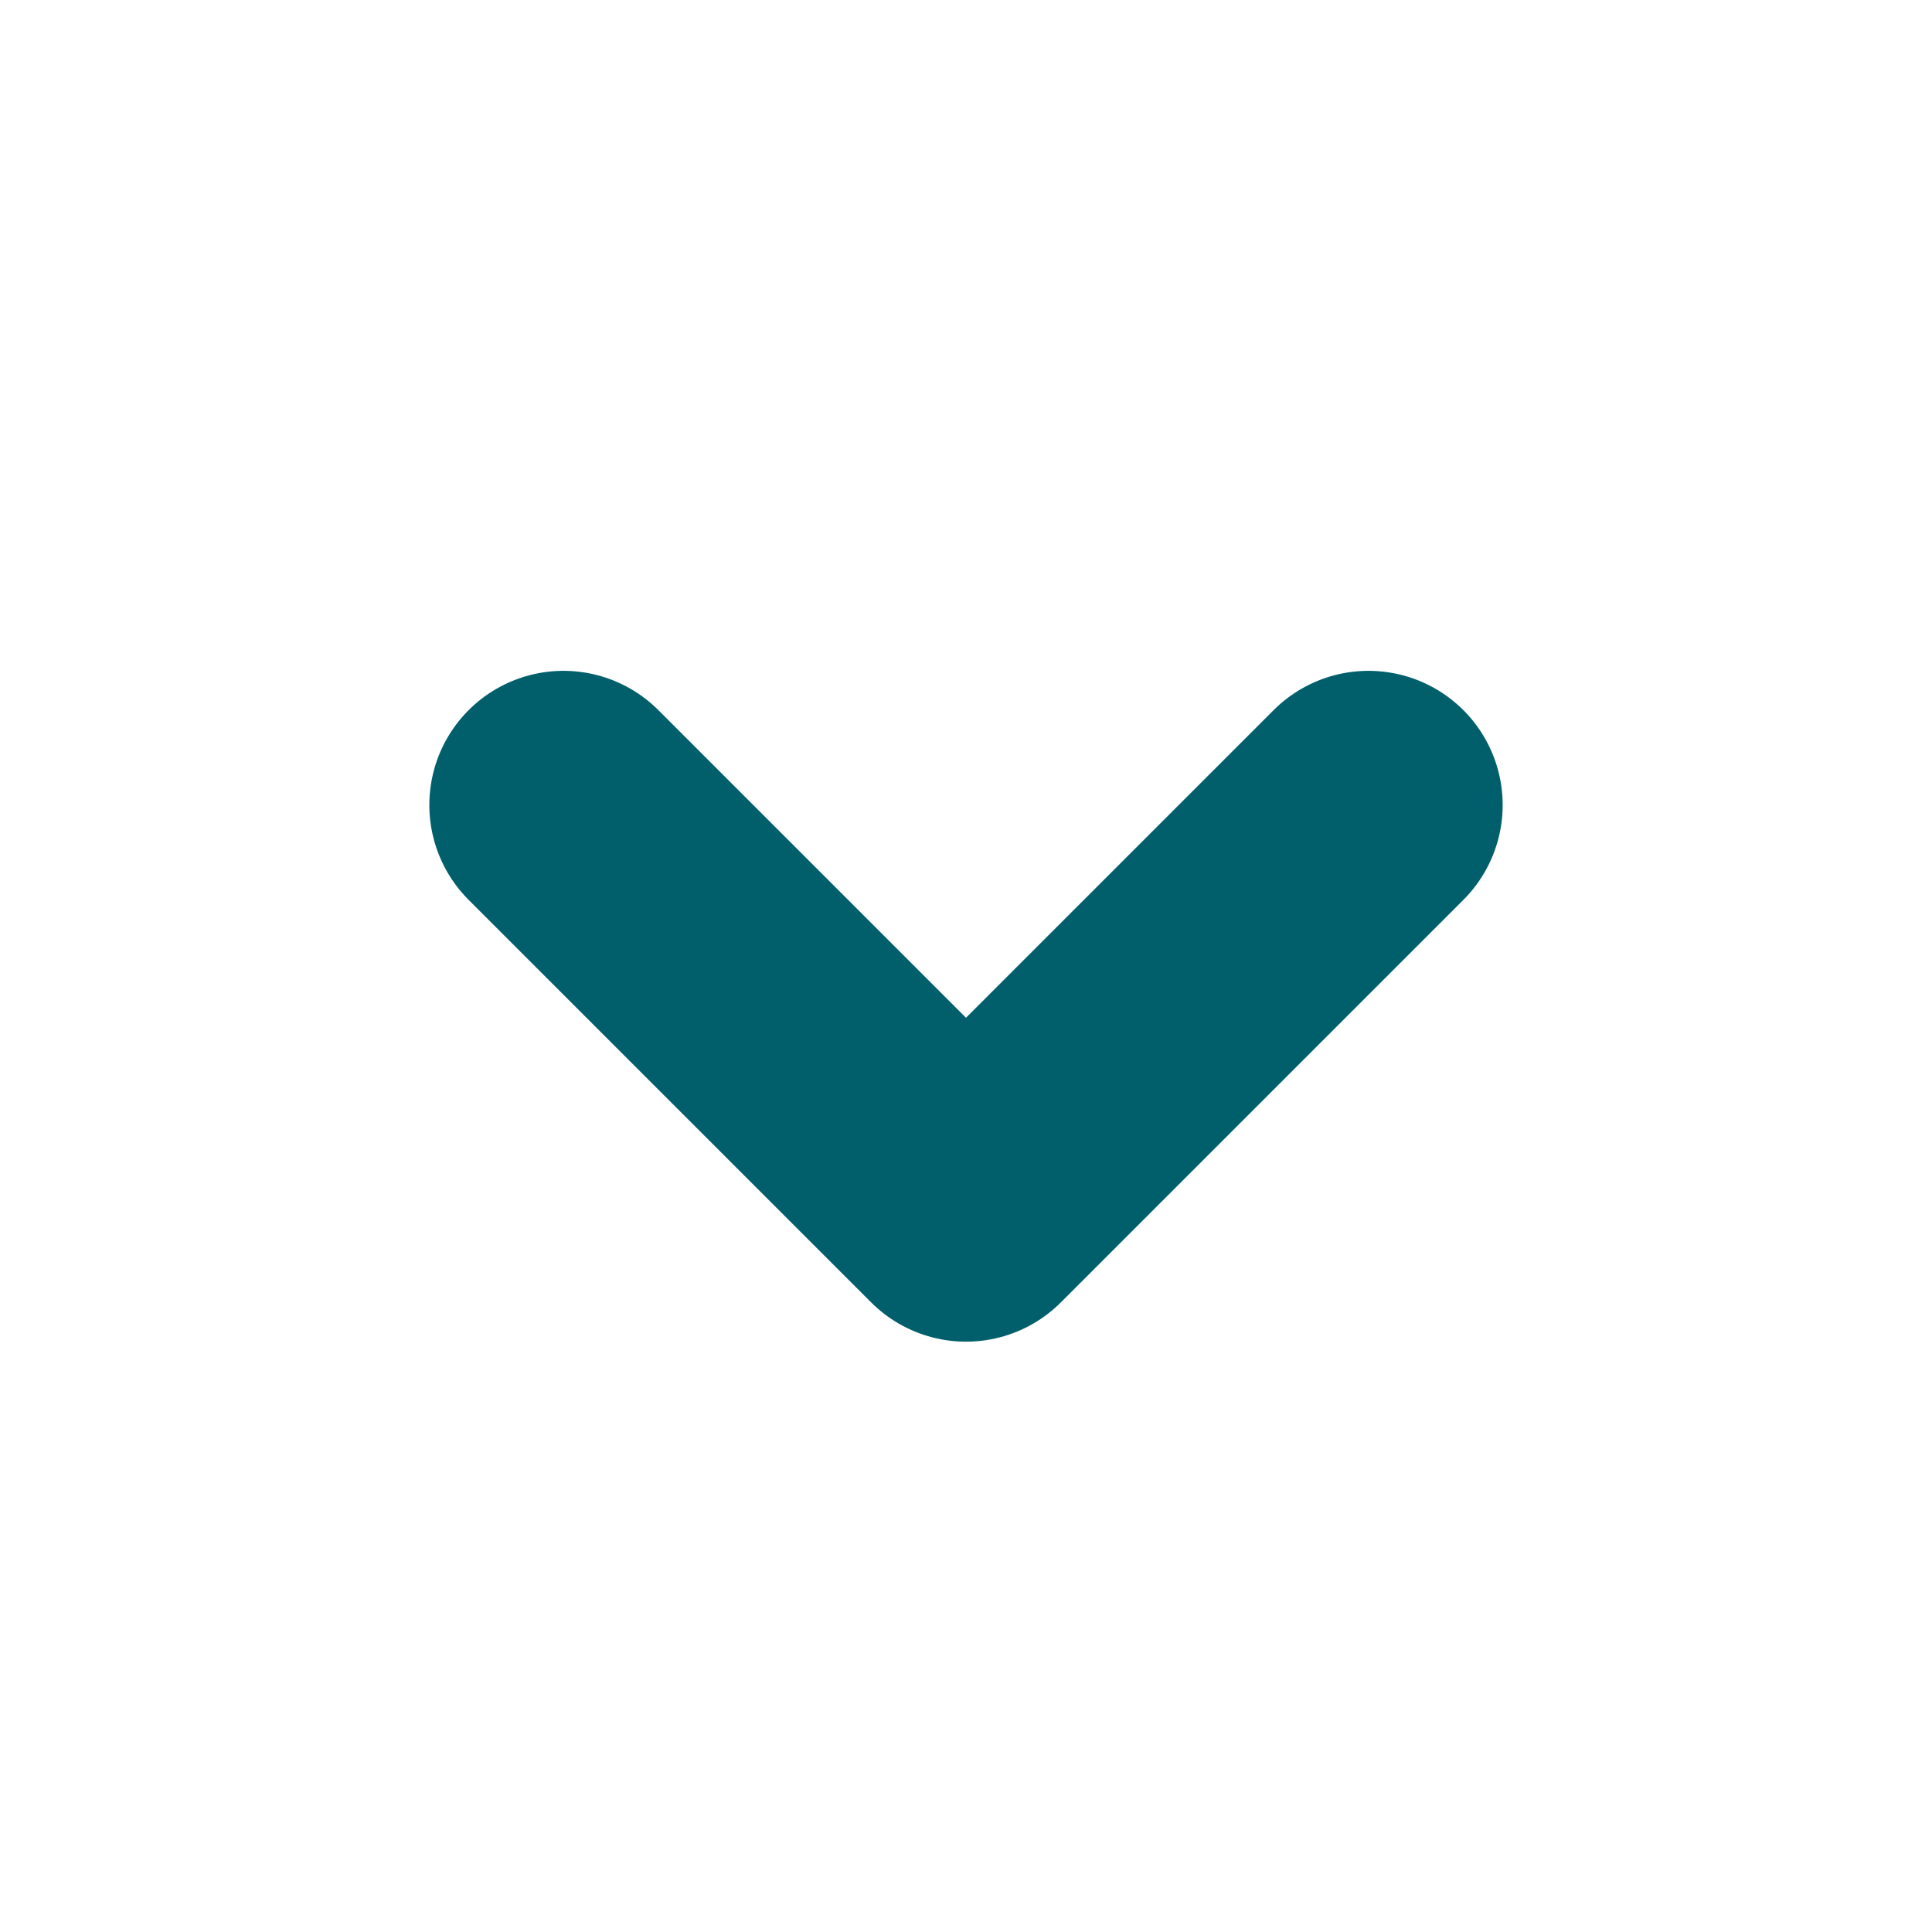
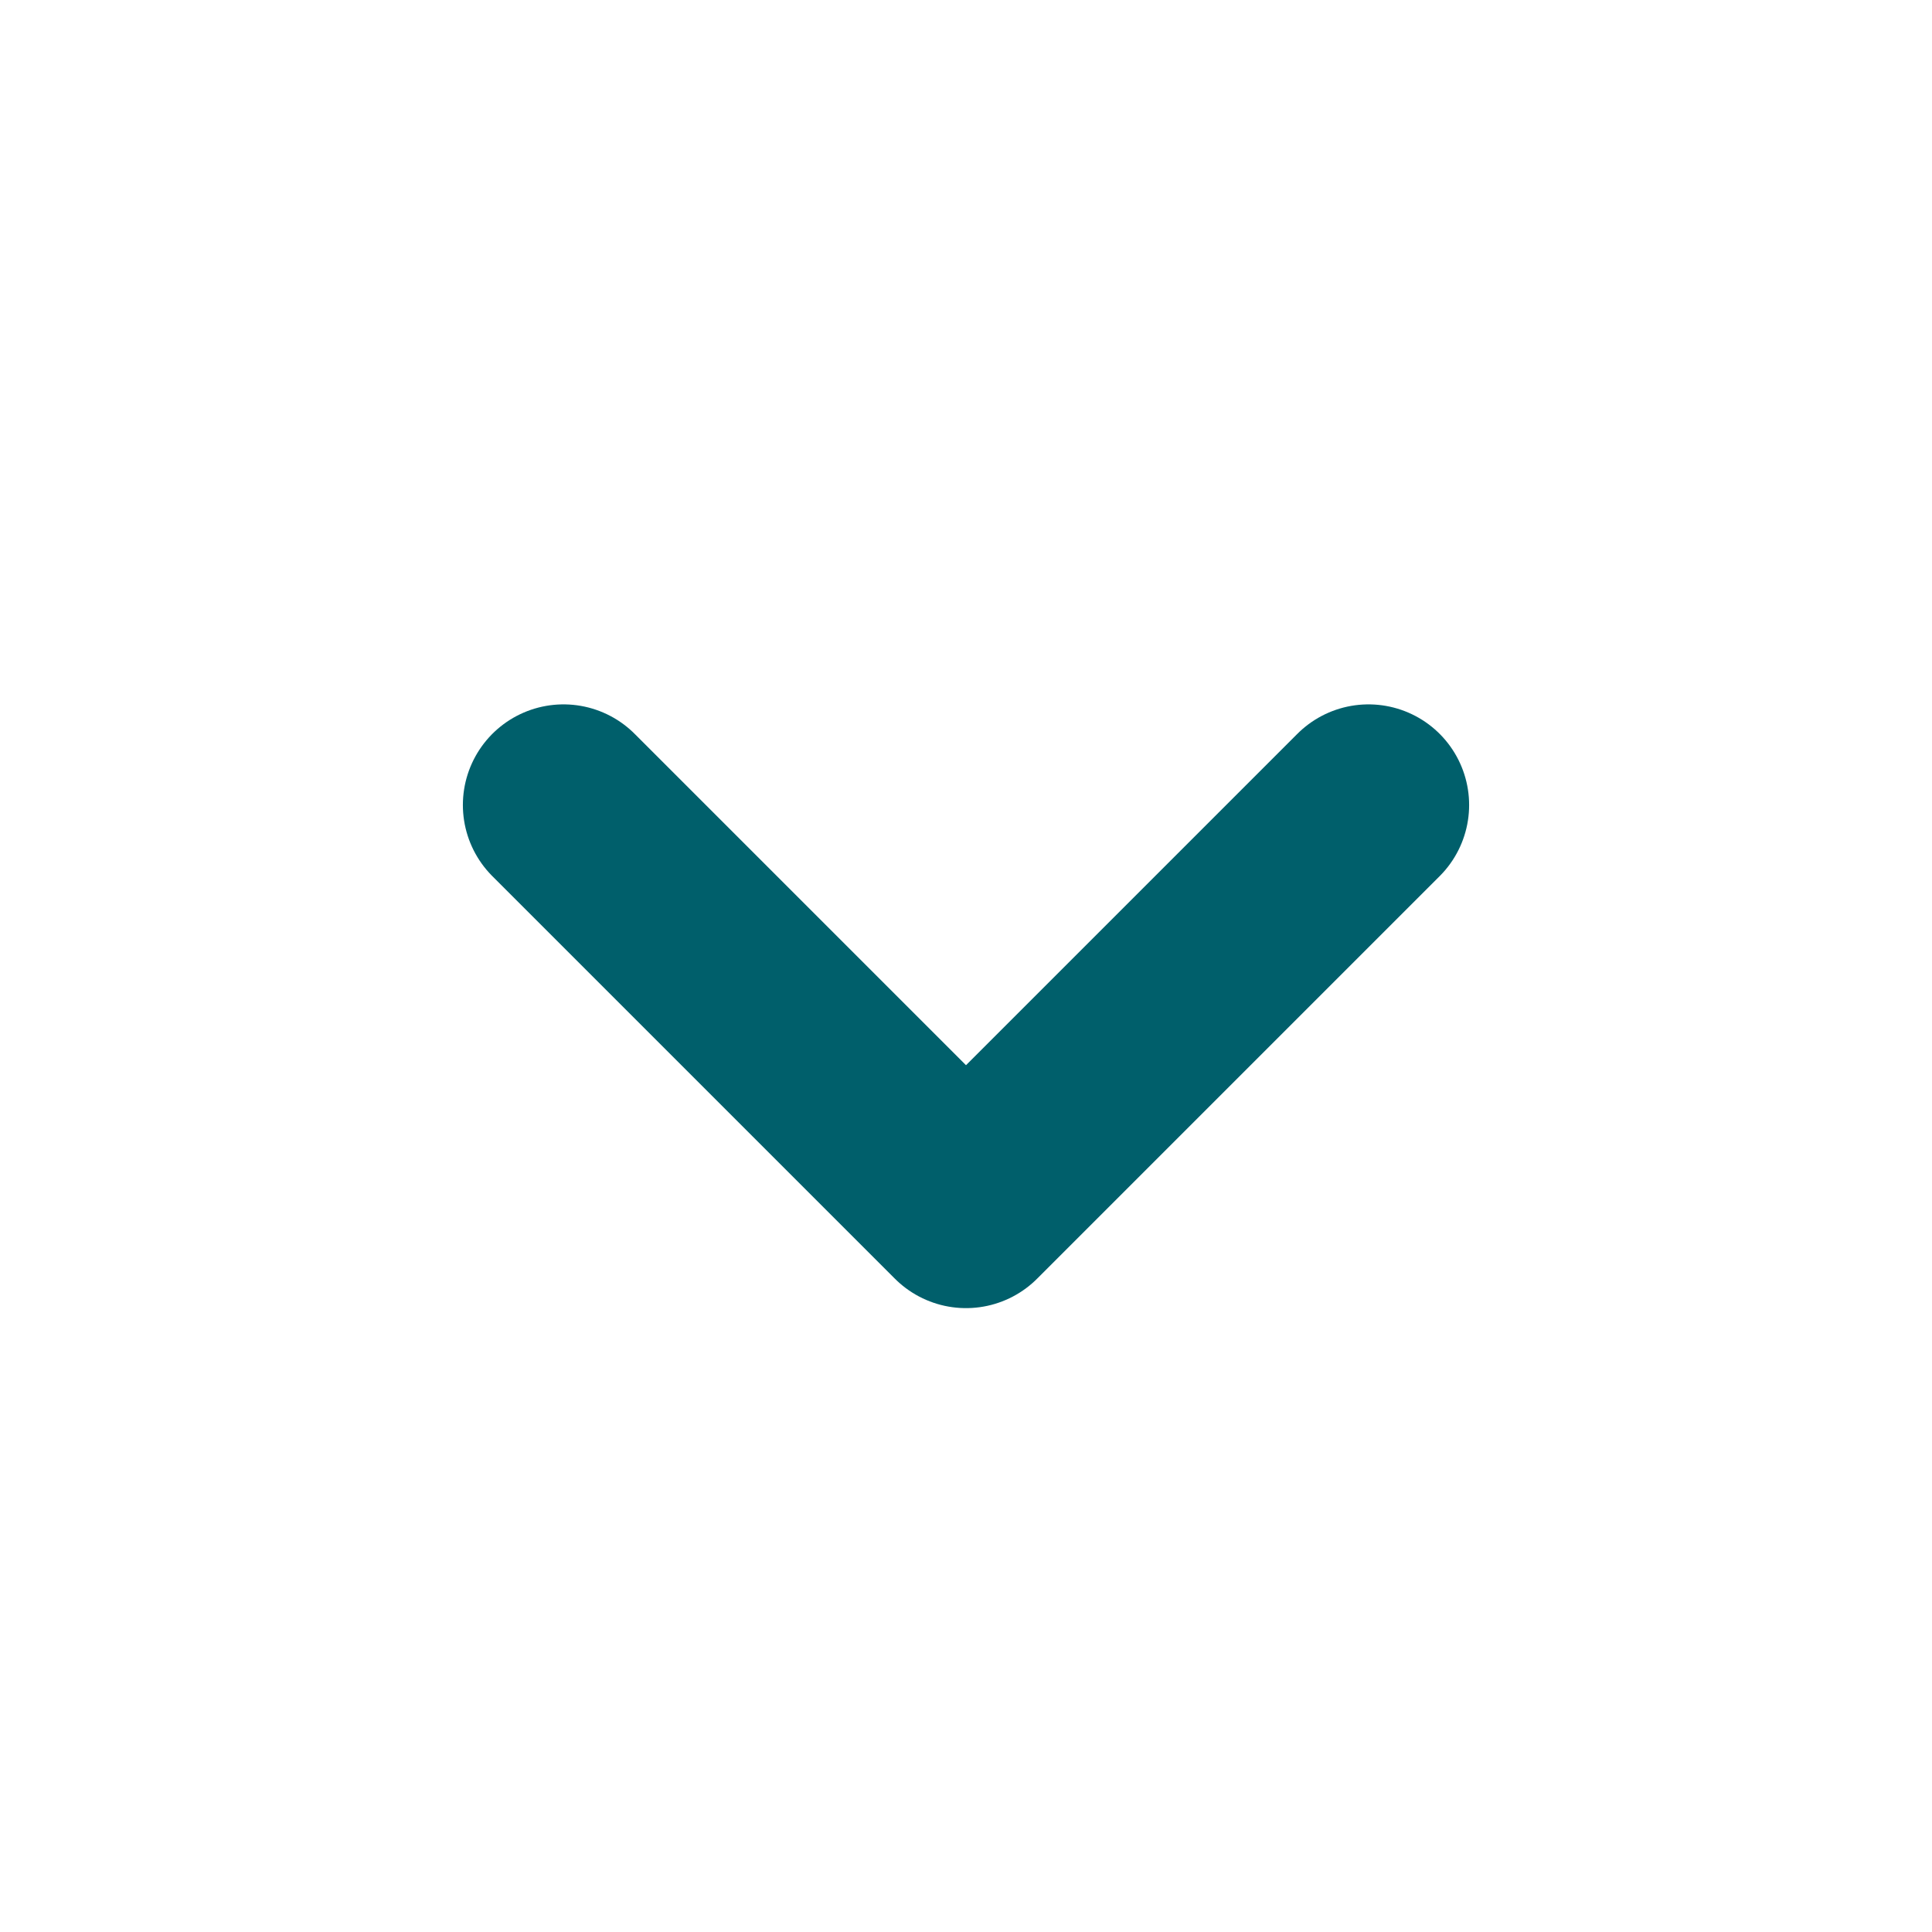
- <svg xmlns="http://www.w3.org/2000/svg" width="18" height="18" viewBox="0 0 18 18" fill="none">
-   <path d="M5.25 7.5L9 11.25L12.75 7.5" stroke="#005F6B" stroke-width="2.5" stroke-linecap="round" stroke-linejoin="round" />
+ <svg xmlns="http://www.w3.org/2000/svg" width="24" height="24" viewBox="0 0 24 24" fill="none">
+   <path d="M7 10L12 15L17 10" stroke="#005F6B" stroke-width="2.5" stroke-linecap="round" stroke-linejoin="round" />
</svg>
